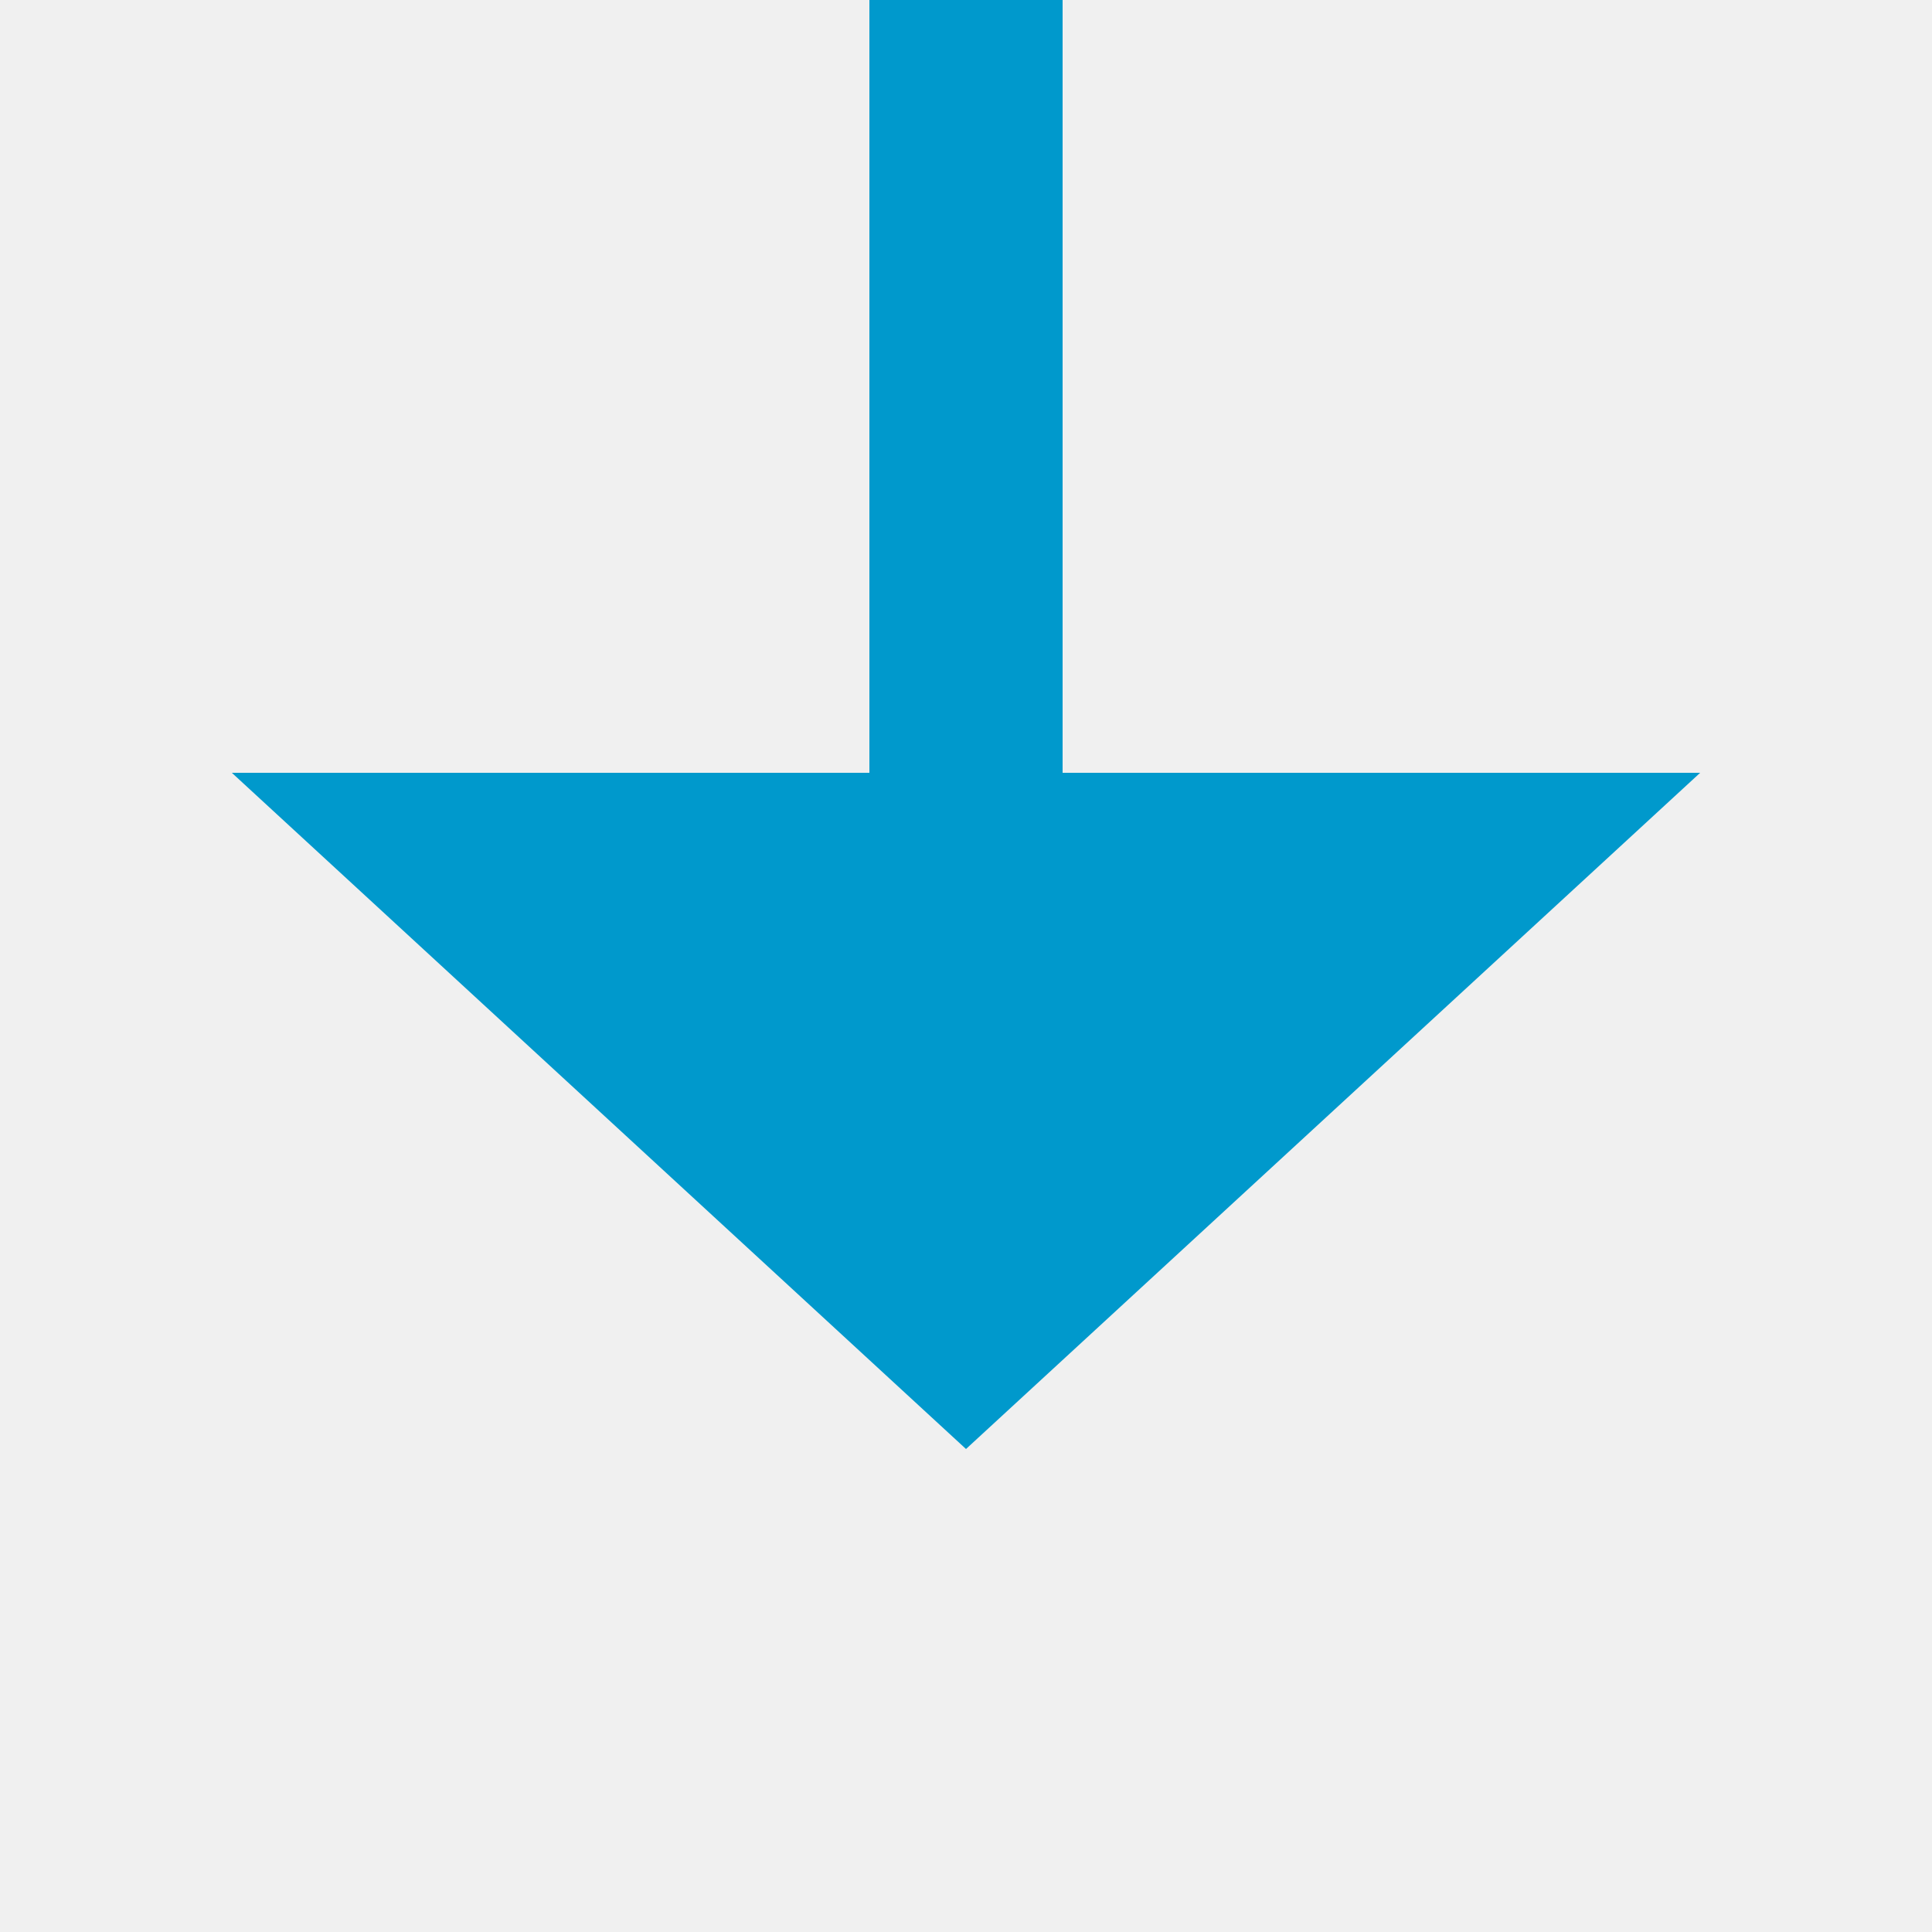
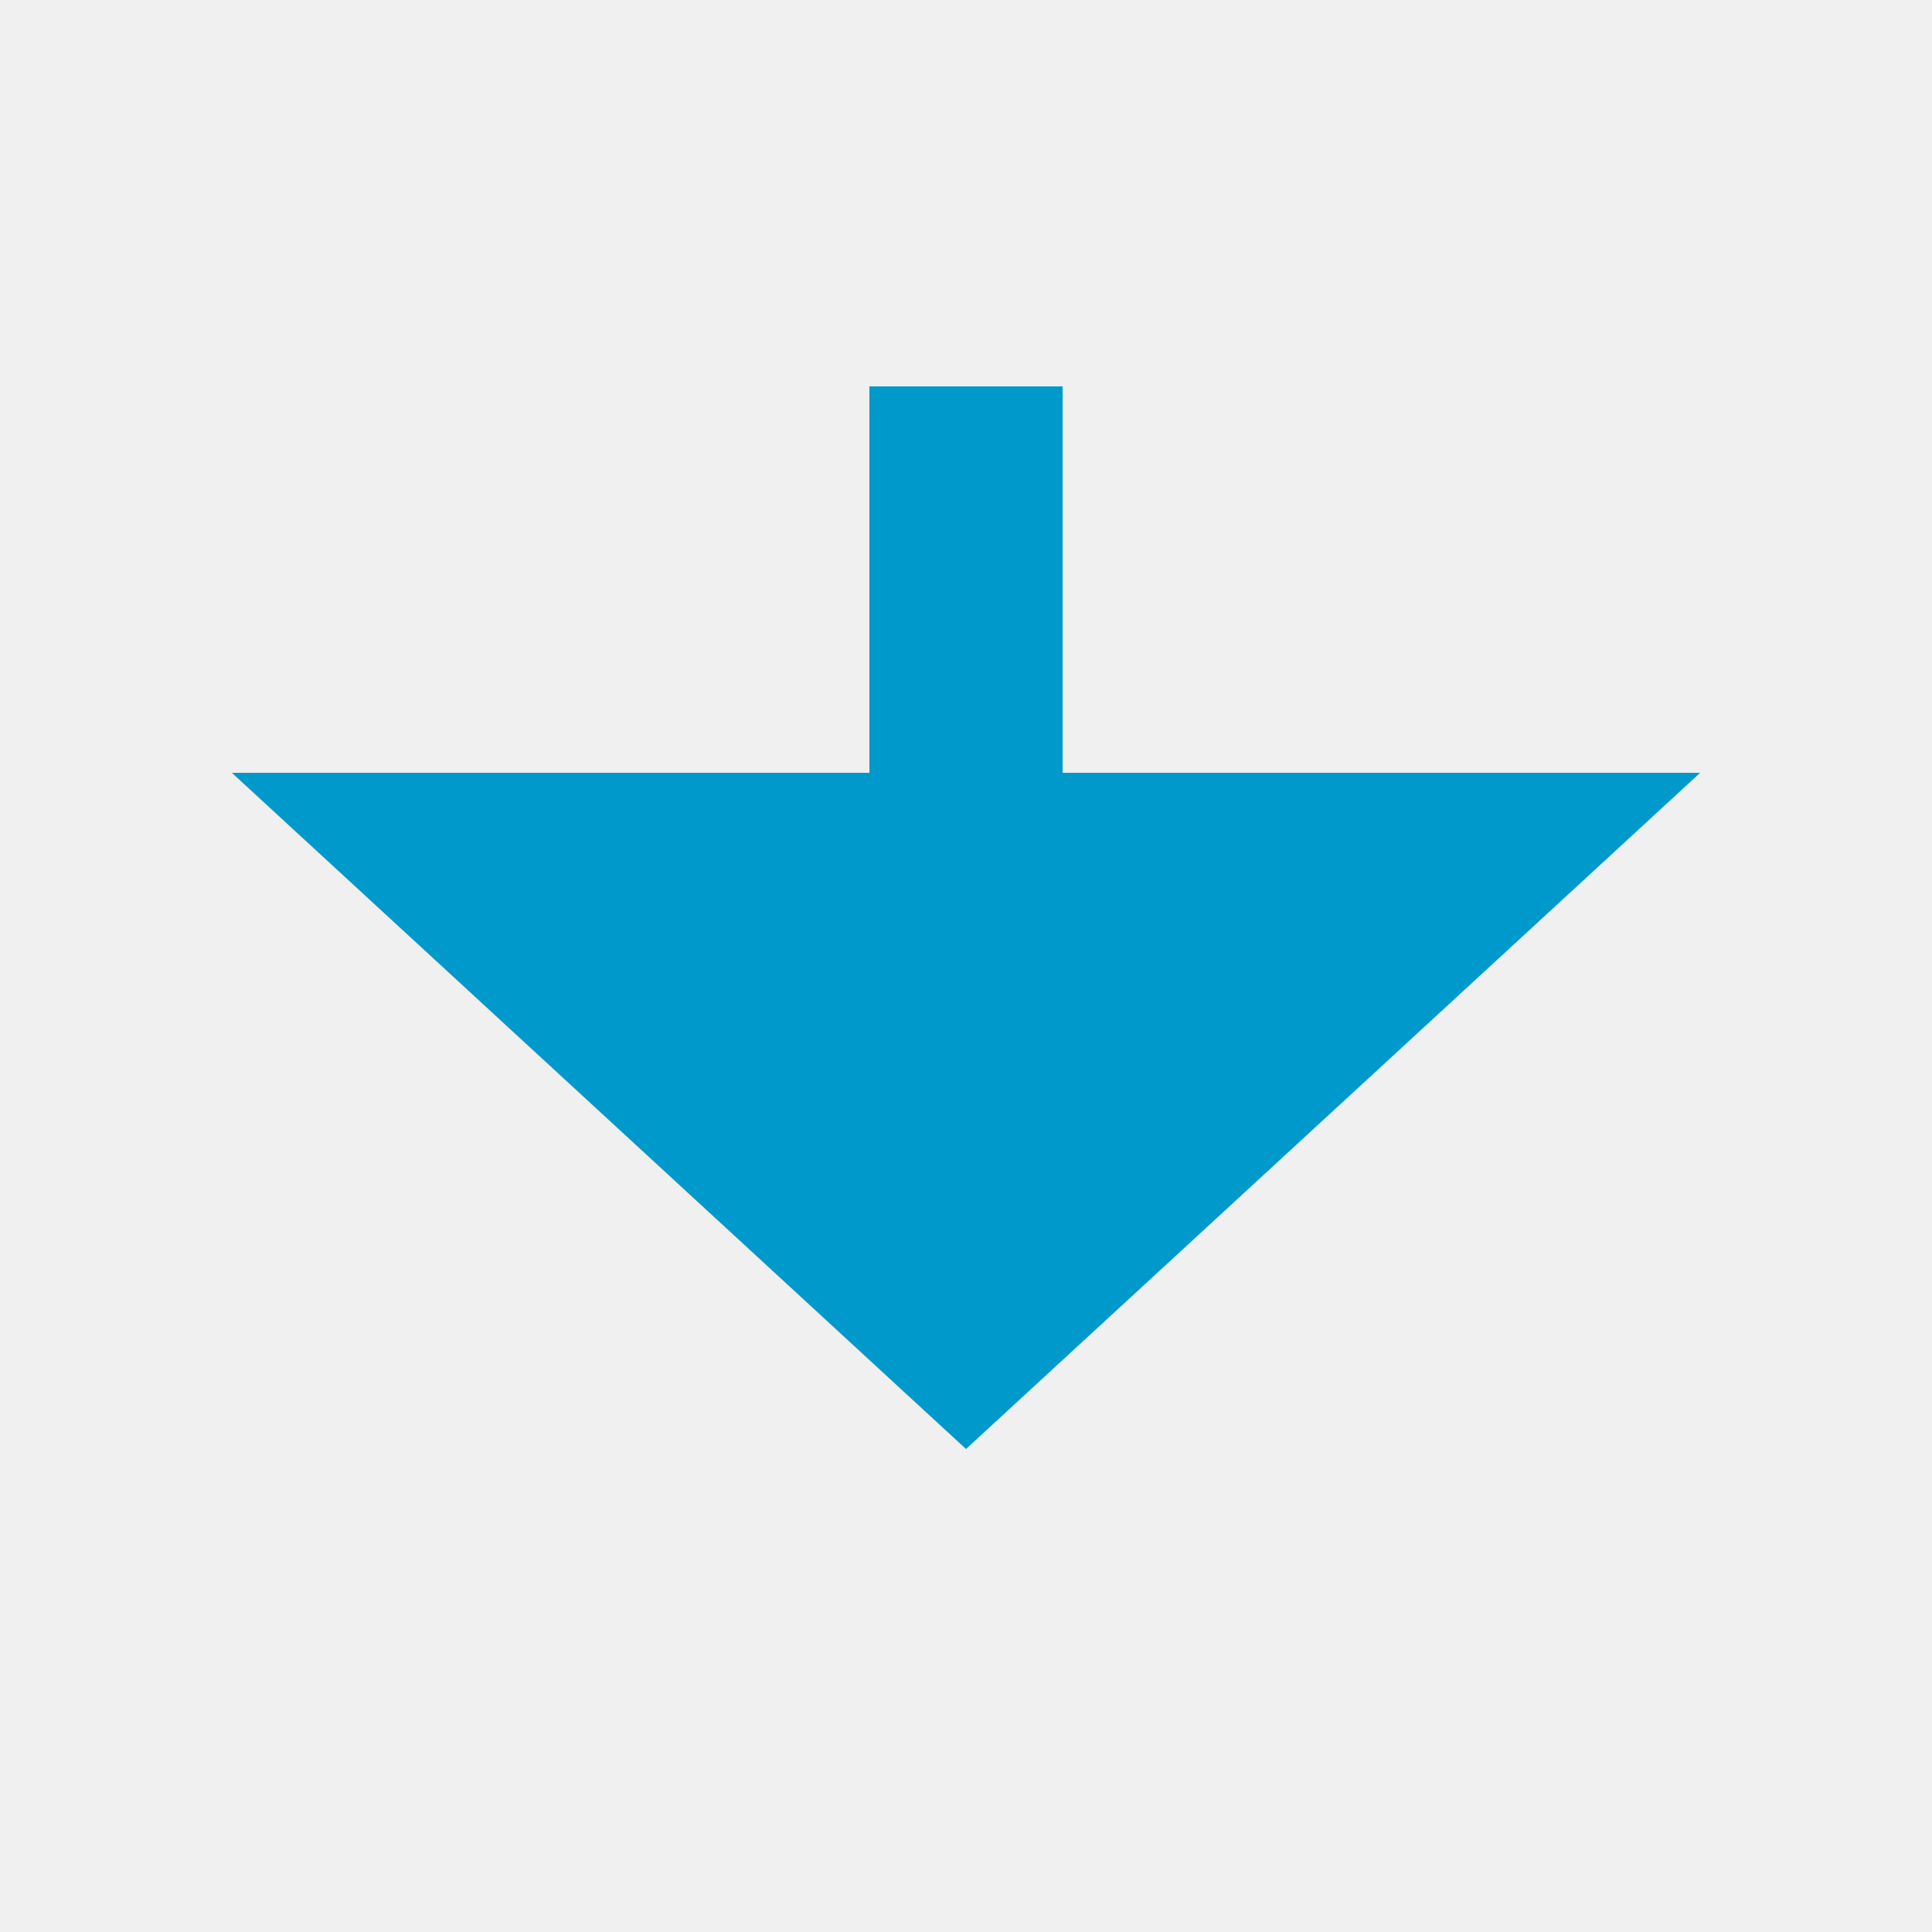
- <svg xmlns="http://www.w3.org/2000/svg" version="1.1" width="20px" height="20px" preserveAspectRatio="xMinYMid meet" viewBox="595 2338  20 18">
-   <path d="M 605 2307  L 605 2346  " stroke-width="2" stroke="#0099cc" fill="none" />
-   <path d="M 597.4 2345  L 605 2352  L 612.6 2345  L 597.4 2345  Z " fill-rule="nonzero" fill="#0099cc" stroke="none" />
+ <svg xmlns="http://www.w3.org/2000/svg" version="1.1" width="20px" height="20px" preserveAspectRatio="xMinYMid meet" viewBox="595 2233  20 18">
+   <defs>
+     <mask fill="white" id="clip147">
+       <path d="M 588 2208  L 622 2208  L 622 2236  L 588 2236  Z M 588 2197  L 622 2197  L 622 2257  L 588 2257  Z " fill-rule="evenodd" />
+     </mask>
+   </defs>
+   <path d="M 605 2208  L 605 2197  M 605 2236  L 605 2241  " stroke-width="2" stroke="#0099cc" fill="none" />
+   <path d="M 597.4 2240  L 605 2247  L 612.6 2240  L 597.4 2240  Z " fill-rule="nonzero" fill="#0099cc" stroke="none" mask="url(#clip147)" />
</svg>
